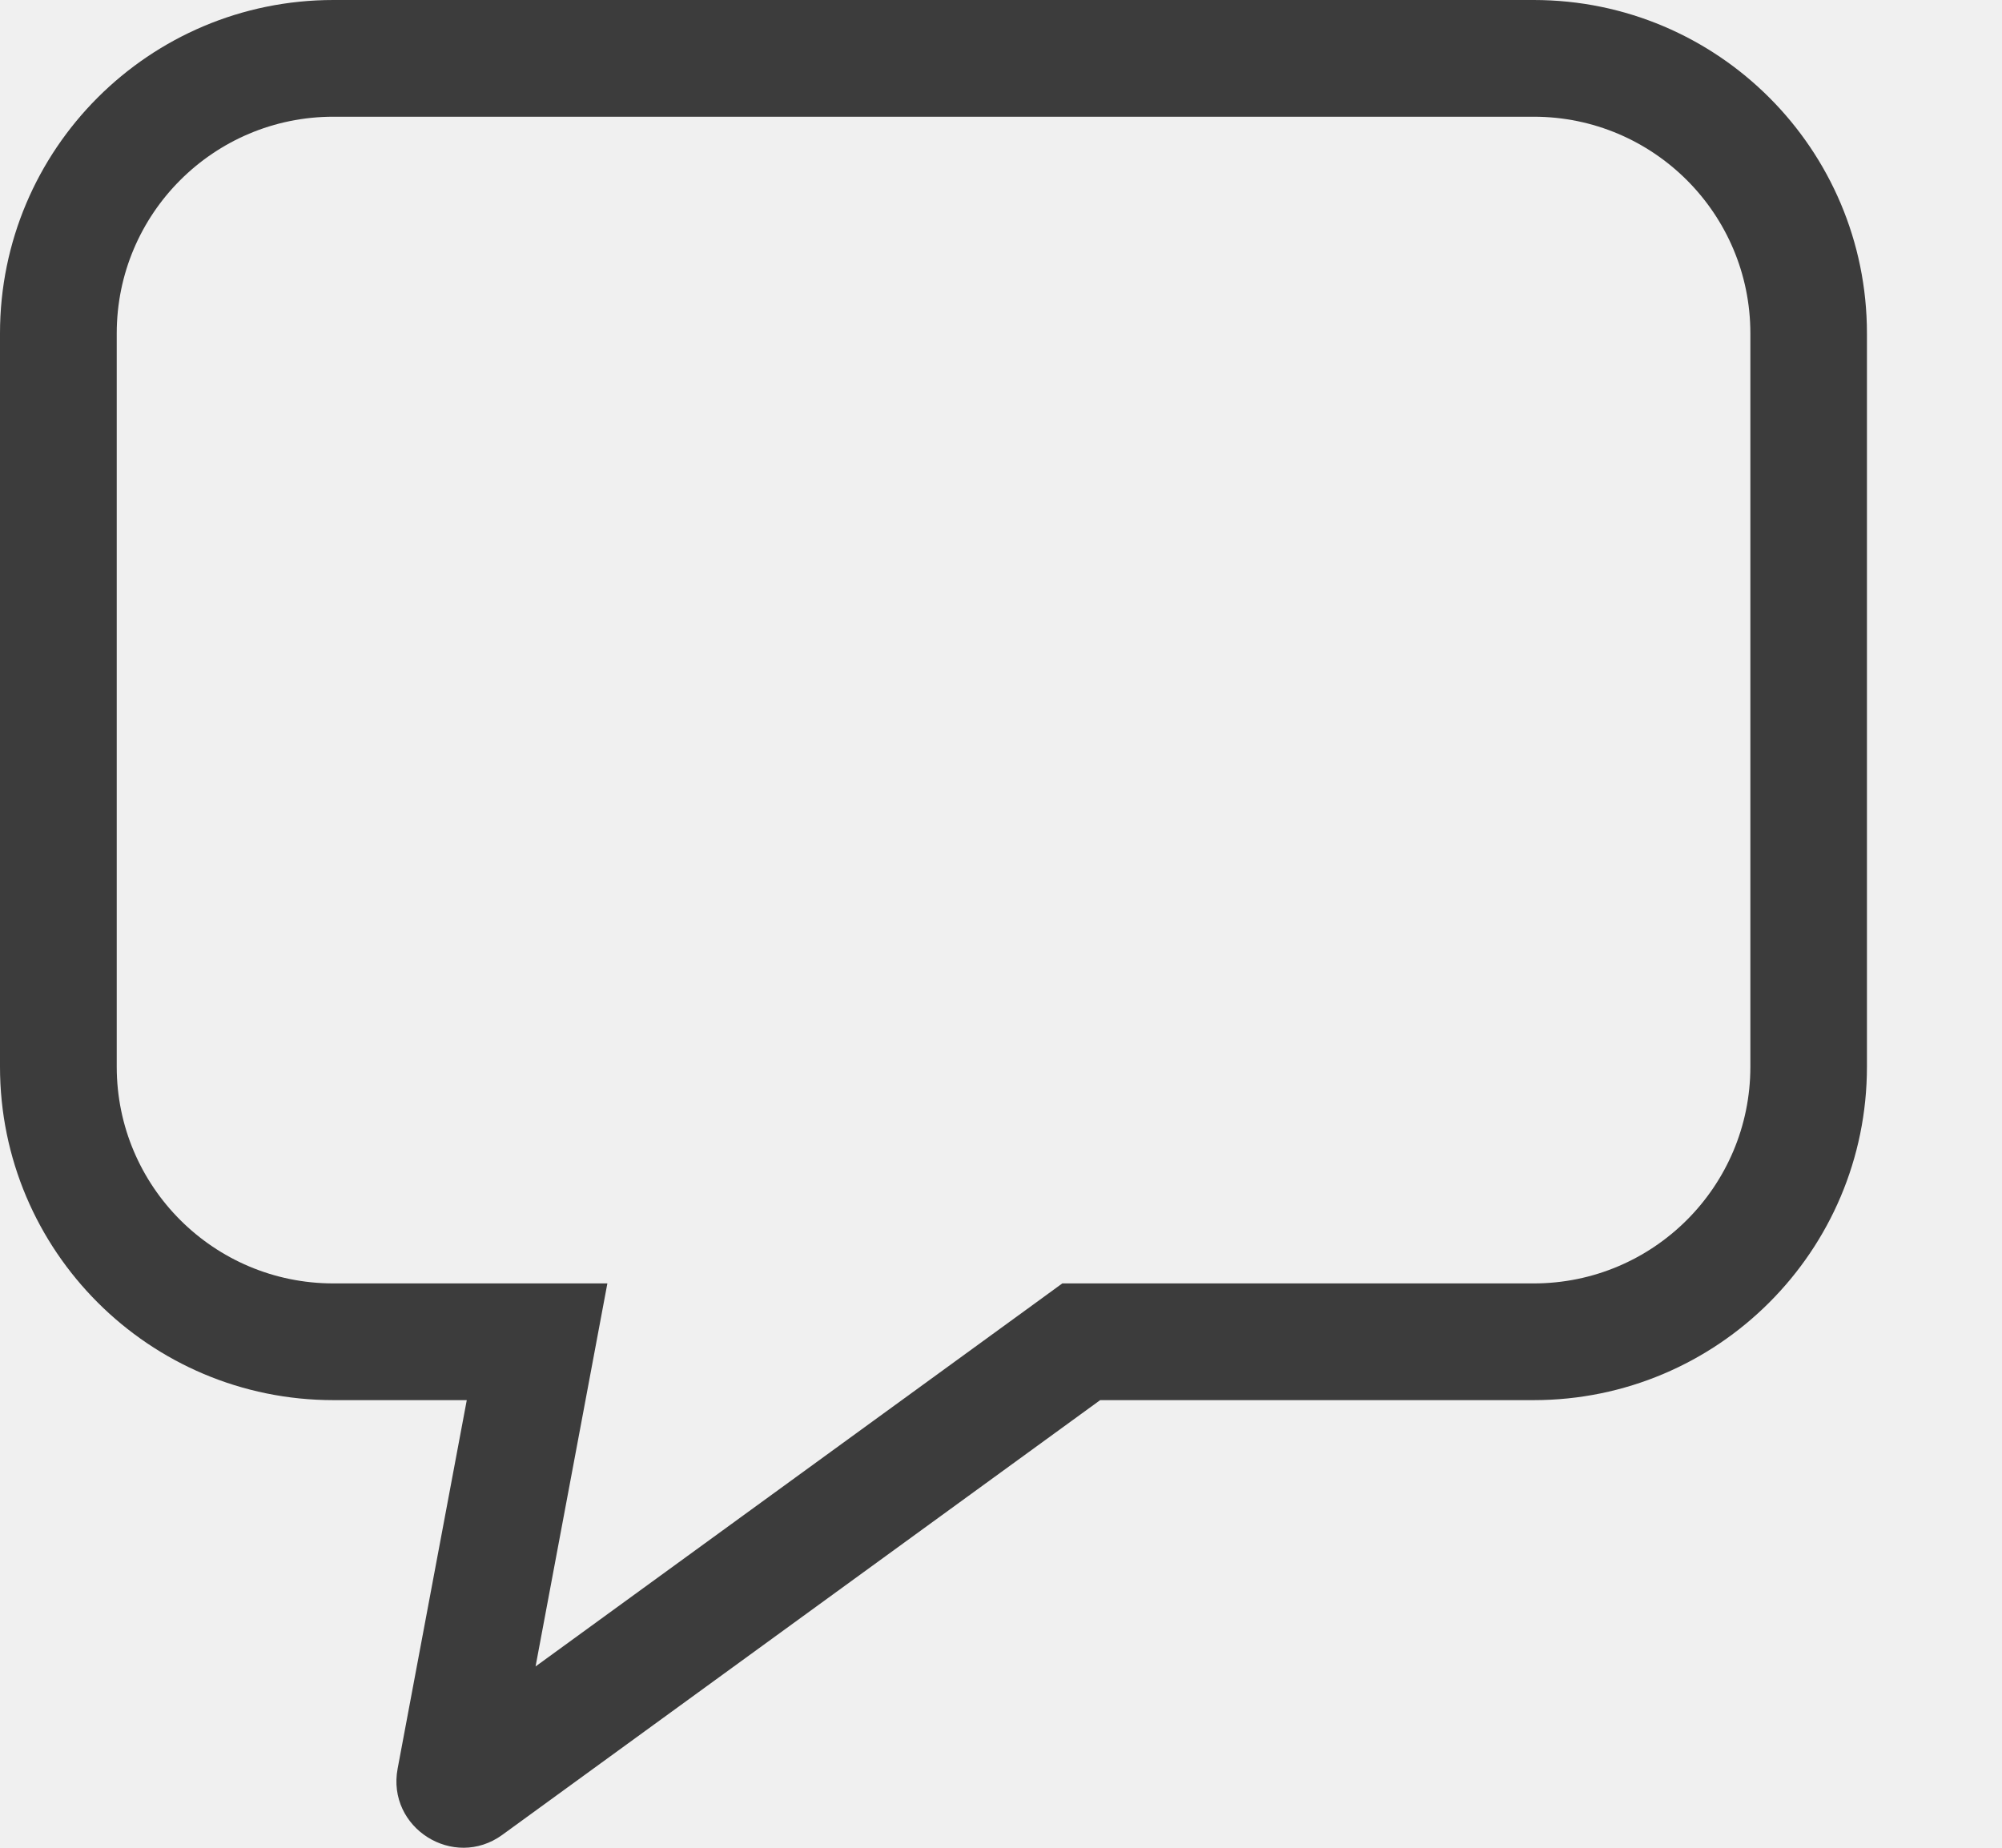
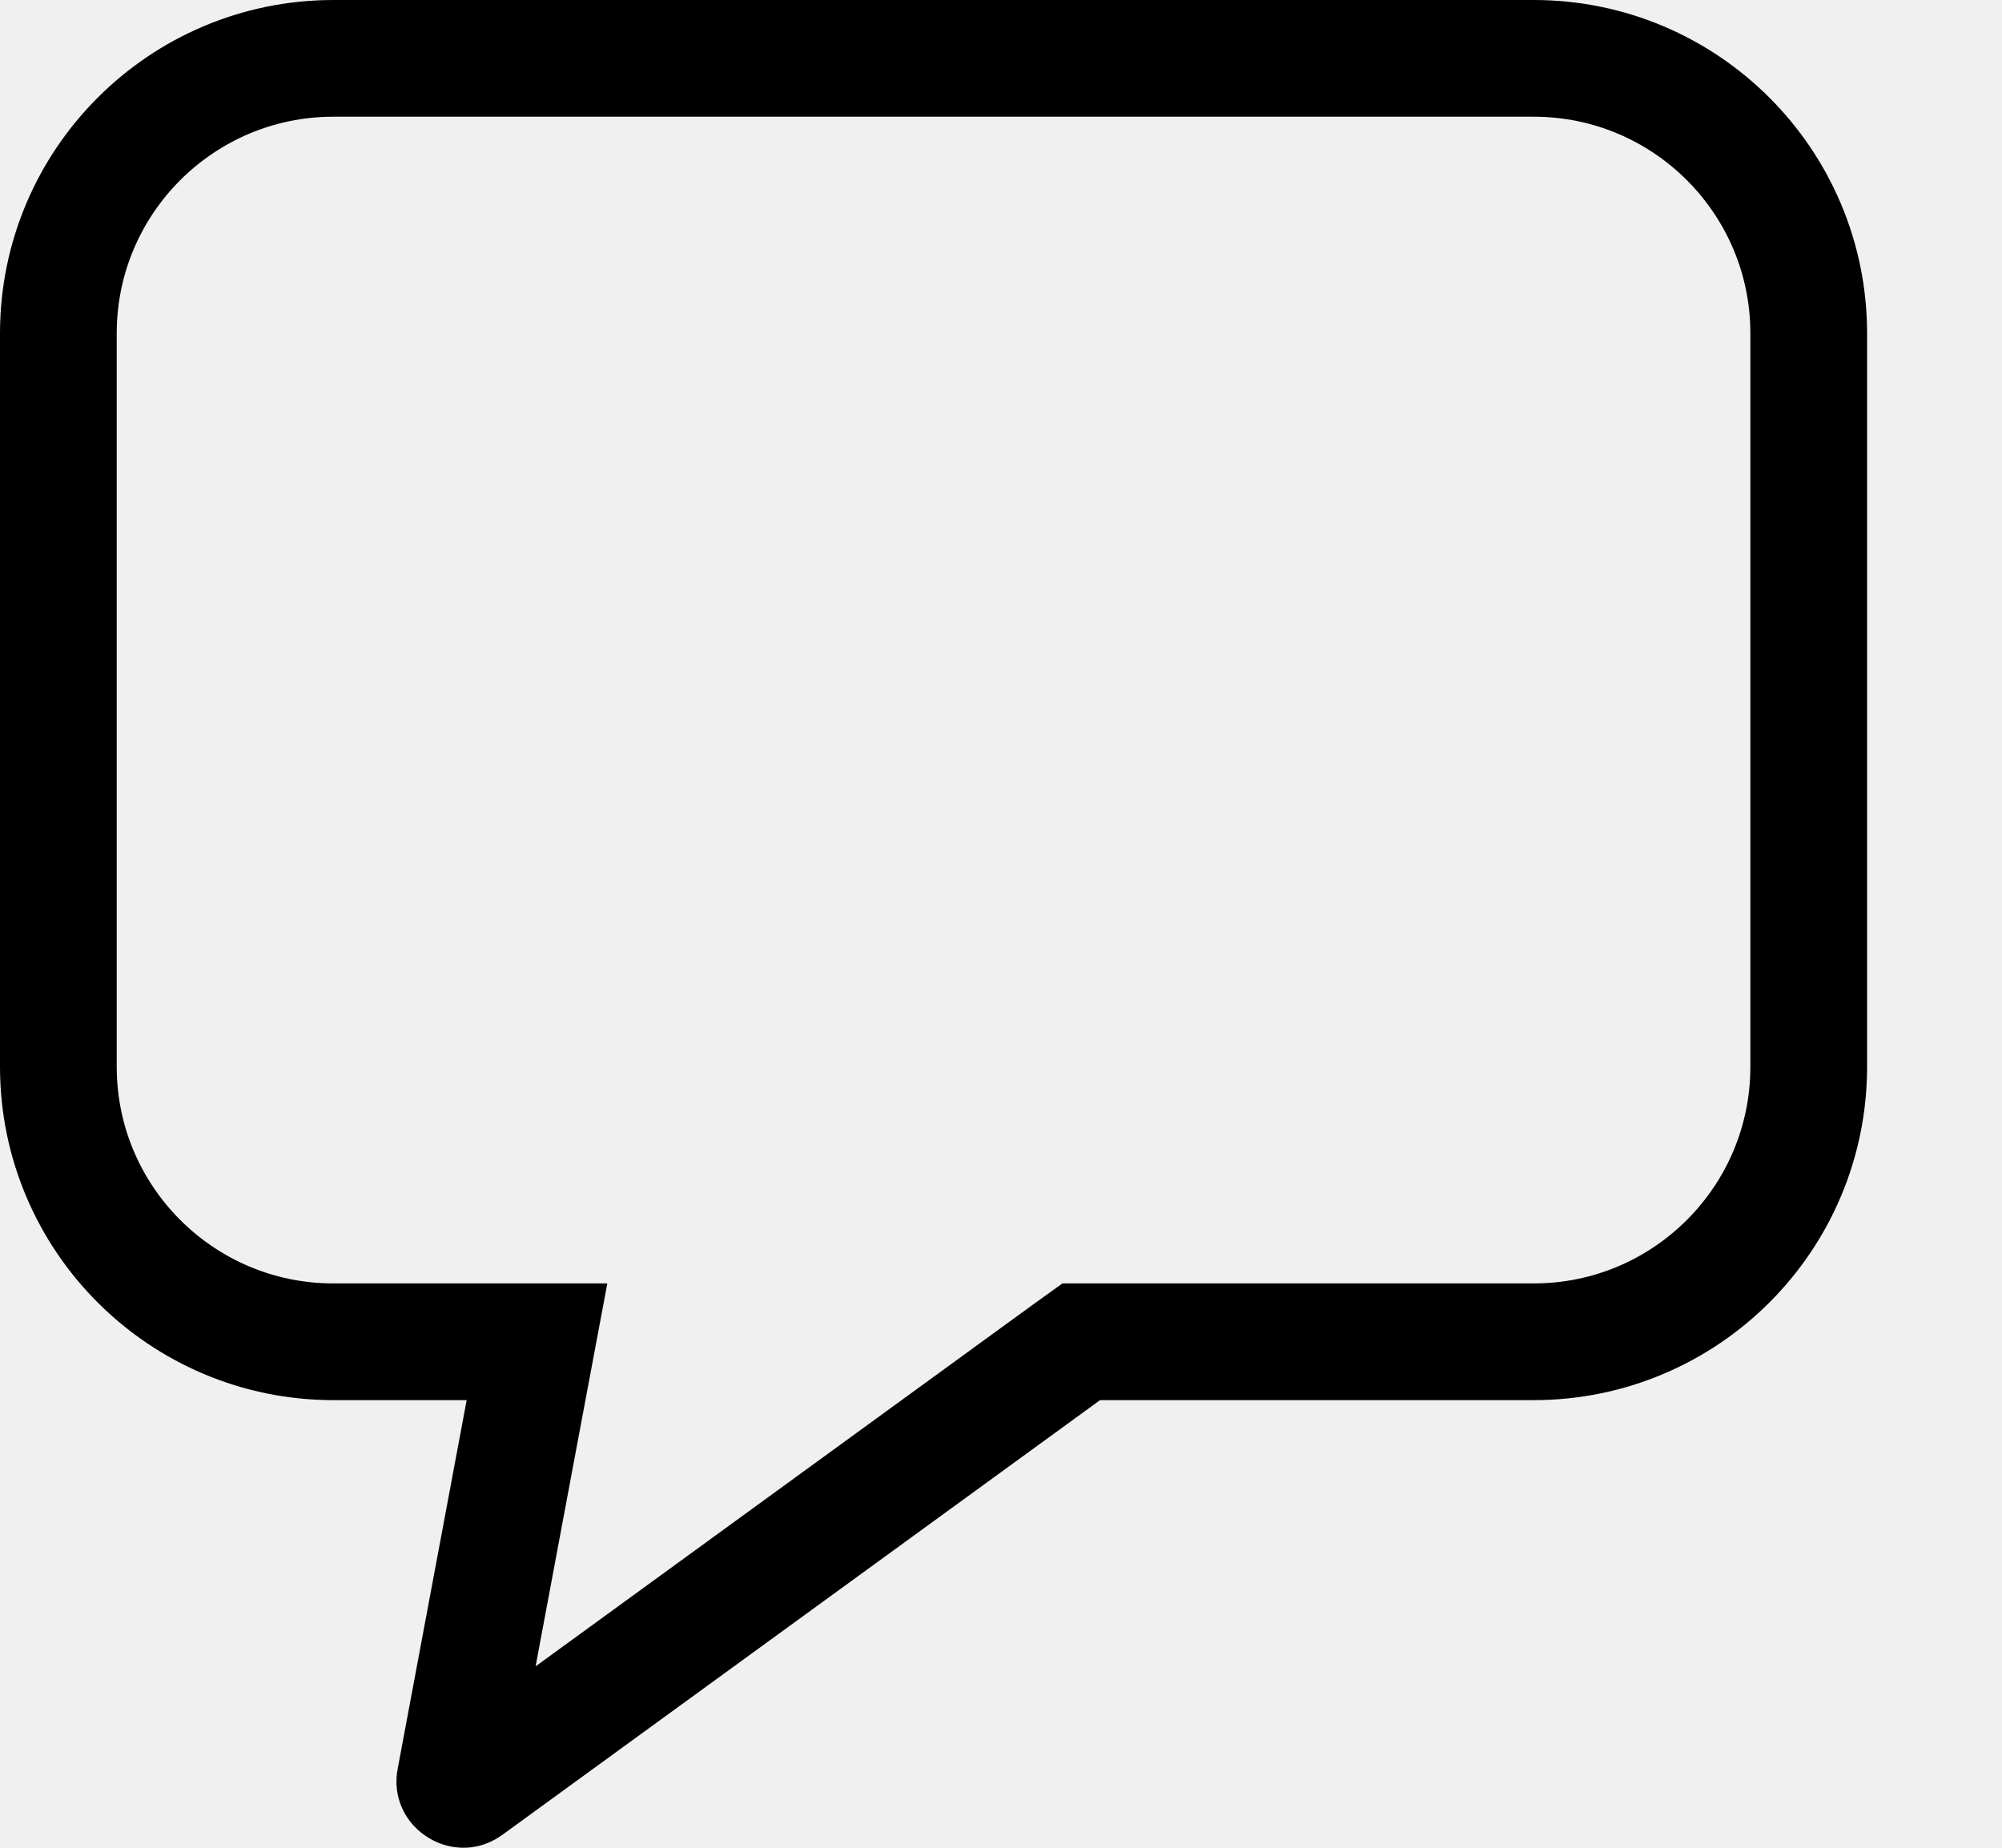
<svg xmlns="http://www.w3.org/2000/svg" width="13" height="12" viewBox="0 0 13 12" fill="none">
-   <mask id="path-1-inside-1" fill="white">
-     <path fill-rule="evenodd" clip-rule="evenodd" d="M2.165 0C0.969 0 0 0.969 0 2.165V6.928C0 8.123 0.969 9.093 2.165 9.093L3.031 9.093L2.582 11.486C2.51 11.871 2.946 12.146 3.262 11.916L7.144 9.093H9.959C11.154 9.093 12.123 8.123 12.123 6.928V2.165C12.123 0.969 11.154 0 9.959 0H2.165Z" />
-   </mask>
-   <path d="M2.165 9.093V9.85H2.165L2.165 9.093ZM3.031 9.093L3.776 9.232L3.944 8.335L3.031 8.335L3.031 9.093ZM2.582 11.486L1.837 11.346L2.582 11.486ZM3.262 11.916L2.817 11.303H2.817L3.262 11.916ZM7.144 9.093V8.335H6.898L6.699 8.48L7.144 9.093ZM0.758 2.165C0.758 1.388 1.388 0.758 2.165 0.758V-0.758C0.551 -0.758 -0.758 0.551 -0.758 2.165H0.758ZM0.758 6.928V2.165H-0.758V6.928H0.758ZM2.165 8.335C1.388 8.335 0.758 7.705 0.758 6.928H-0.758C-0.758 8.542 0.551 9.85 2.165 9.85V8.335ZM3.031 8.335L2.165 8.335L2.165 9.85L3.031 9.85L3.031 8.335ZM3.327 11.626L3.776 9.232L2.286 8.953L1.837 11.346L3.327 11.626ZM2.817 11.303C3.054 11.13 3.381 11.337 3.327 11.626L1.837 11.346C1.639 12.405 2.837 13.162 3.708 12.529L2.817 11.303ZM6.699 8.48L2.817 11.303L3.708 12.529L7.59 9.705L6.699 8.48ZM9.959 8.335H7.144V9.85H9.959V8.335ZM11.366 6.928C11.366 7.705 10.736 8.335 9.959 8.335V9.85C11.573 9.85 12.881 8.542 12.881 6.928H11.366ZM11.366 2.165V6.928H12.881V2.165H11.366ZM9.959 0.758C10.736 0.758 11.366 1.388 11.366 2.165H12.881C12.881 0.551 11.573 -0.758 9.959 -0.758V0.758ZM2.165 0.758H9.959V-0.758H2.165V0.758Z" fill="black" fill-opacity="0.75" mask="url(#path-1-inside-1)" />
+   <path d="M3.403 9.162L3.487 8.714L3.031 8.714L2.165 8.714C1.179 8.714 0.379 7.914 0.379 6.928V2.165C0.379 1.179 1.179 0.379 2.165 0.379H9.959C10.945 0.379 11.745 1.179 11.745 2.165V6.928C11.745 7.914 10.945 8.714 9.959 8.714H7.144H7.021L6.921 8.786L3.04 11.609C3.025 11.62 3.016 11.621 3.01 11.621C3.002 11.621 2.99 11.619 2.979 11.611C2.967 11.604 2.96 11.595 2.957 11.588C2.954 11.582 2.951 11.573 2.955 11.556L3.403 9.162Z" stroke="currentColor" stroke-width="0.758" />
</svg>
